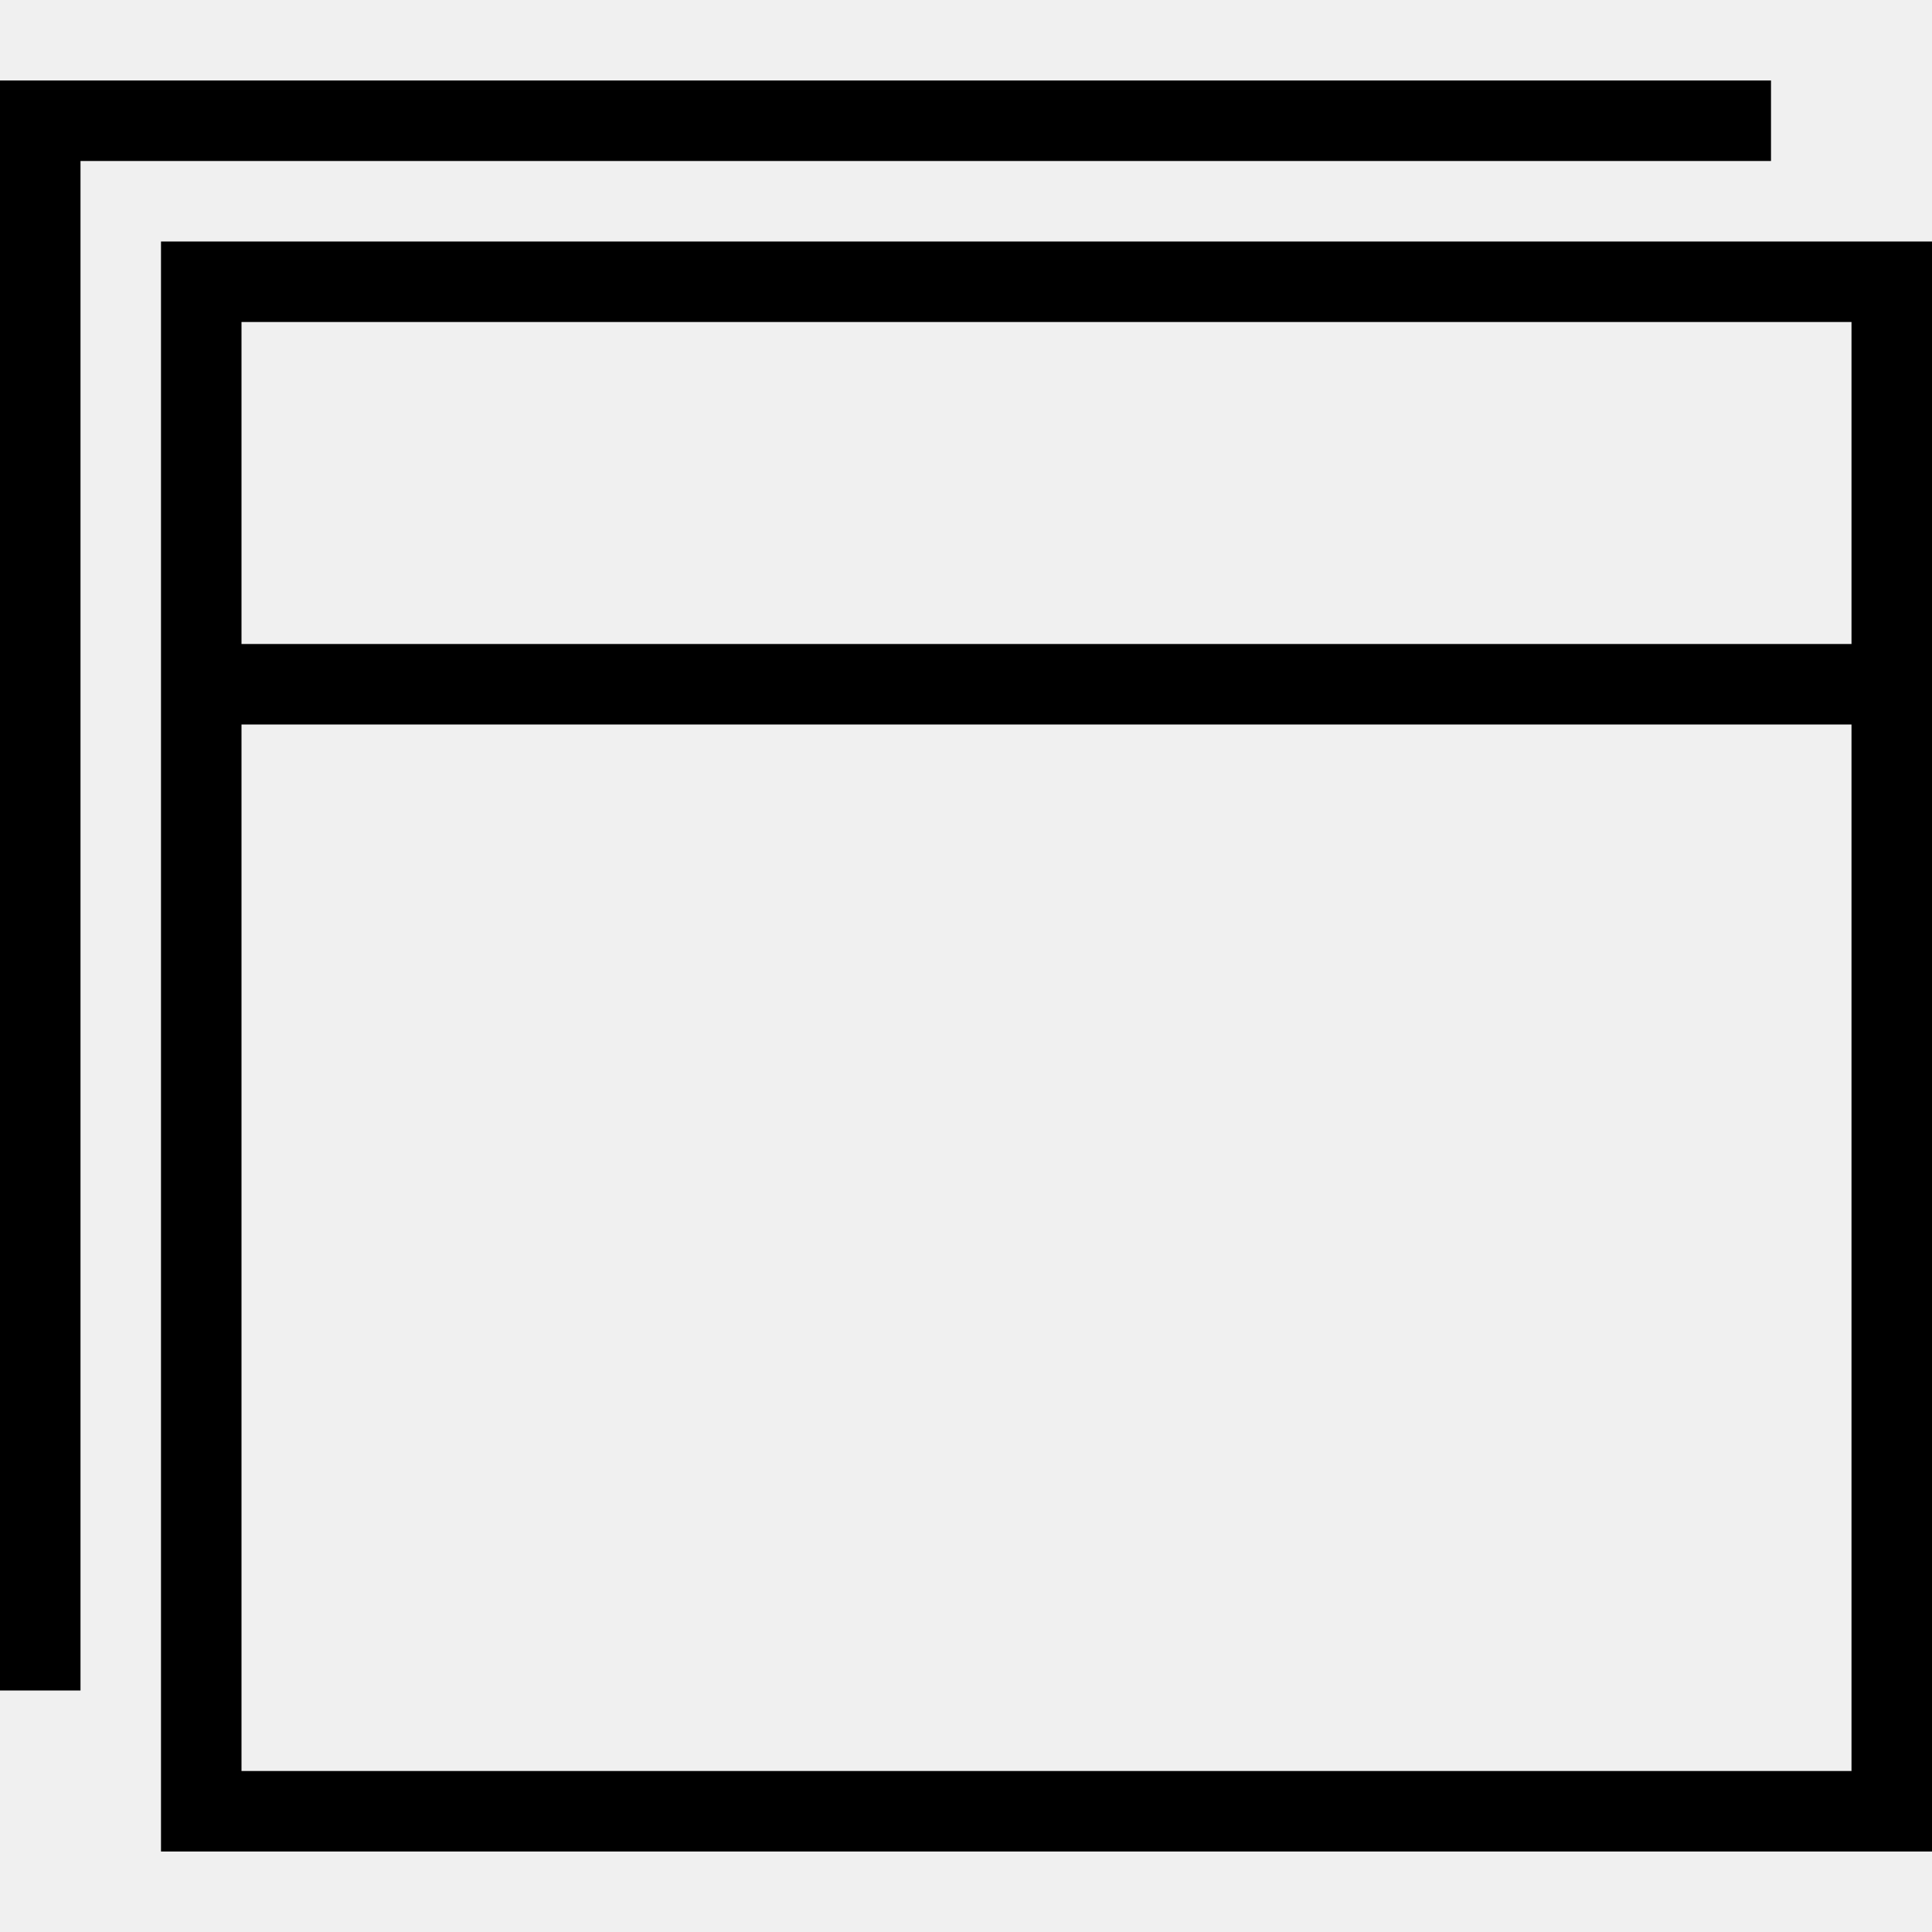
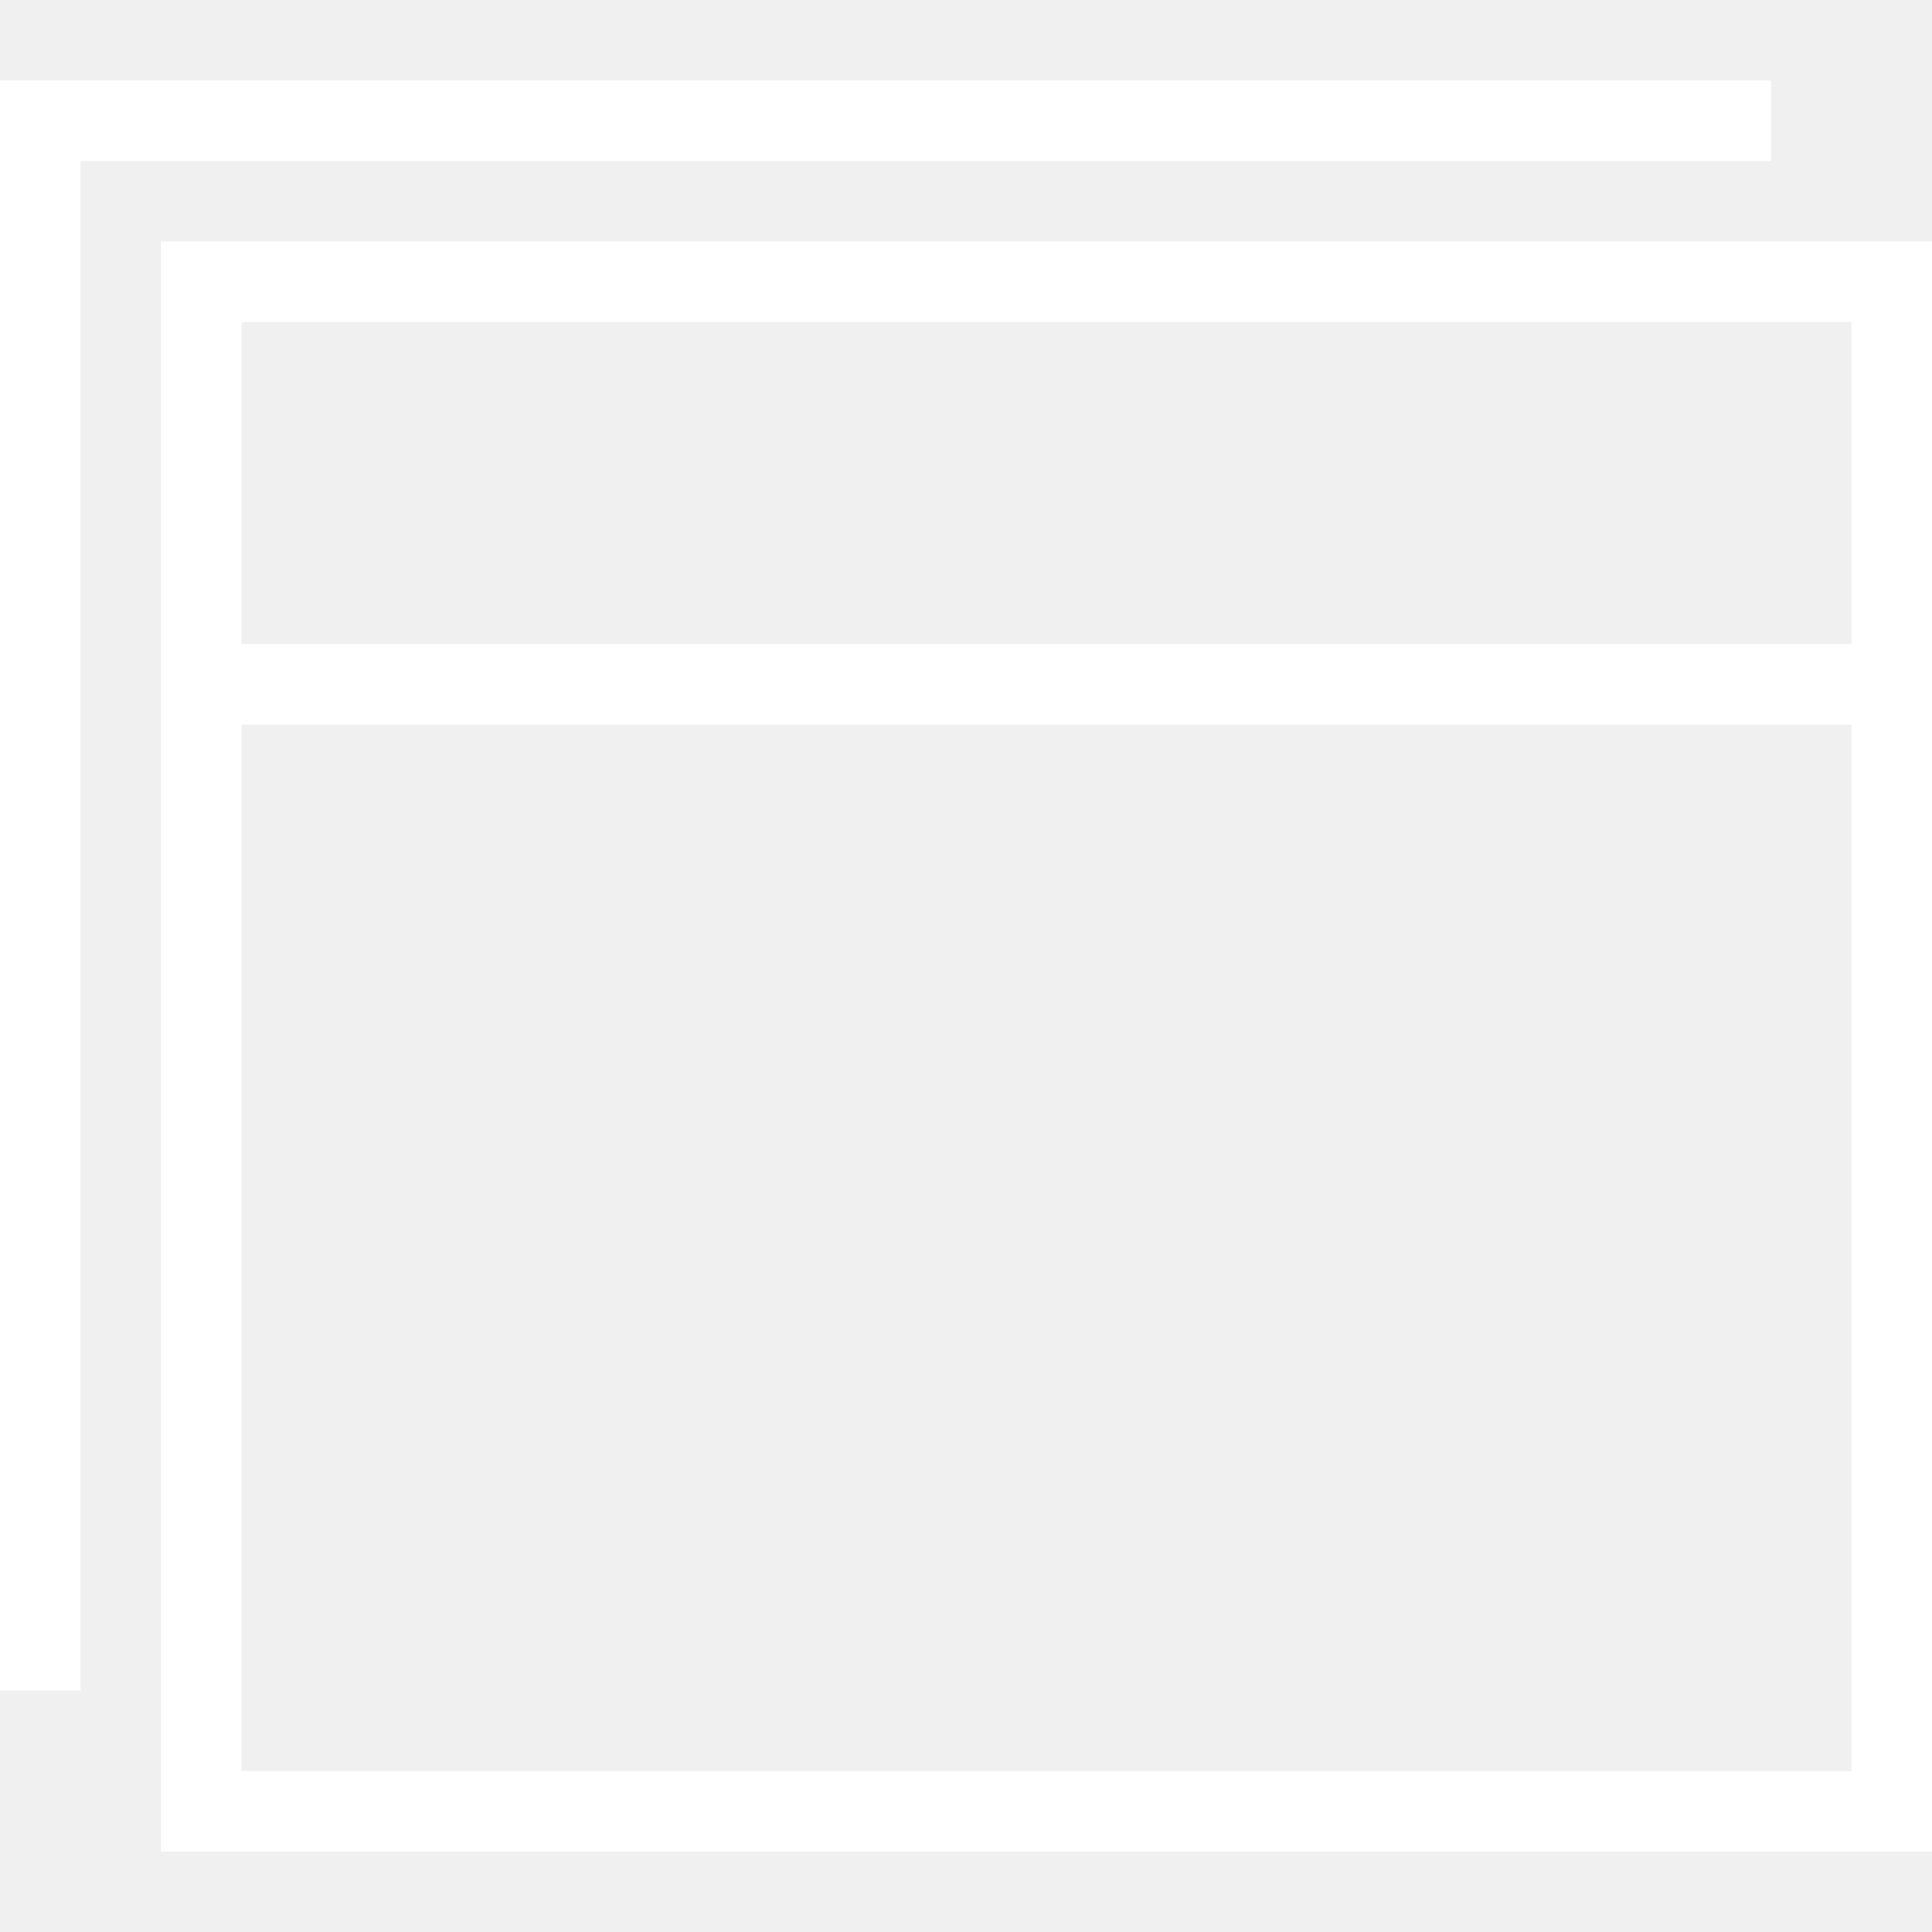
- <svg xmlns="http://www.w3.org/2000/svg" width="24" height="24" fill-rule="evenodd" clip-rule="evenodd">
-   <path d="M24 23h-22v-20h22v20zm-1-14h-20v13h20v-13zm-1-7h-21v19h-1v-20h22v1zm1 2h-20v4h20v-4z" />
+ <svg xmlns="http://www.w3.org/2000/svg" width="100%" height="100%" viewBox="0 0 100 100" version="1.1" xml:space="preserve" style="fill-rule:evenodd;clip-rule:evenodd;stroke-linejoin:round;stroke-miterlimit:2;">
+   <path d="M100,95.833l-91.667,0l0,-83.333l91.667,0l0,83.333Zm-4.167,-58.333l-83.333,0l0,54.167l83.333,-0l0,-54.167Zm-4.166,-29.167l-87.5,0l-0,79.167l-4.167,0l-0,-83.333l91.667,-0l-0,4.166Zm4.166,8.334l-83.333,-0l0,16.666l83.333,0l0,-16.666Z" style="fill:#fff;" />
</svg>
